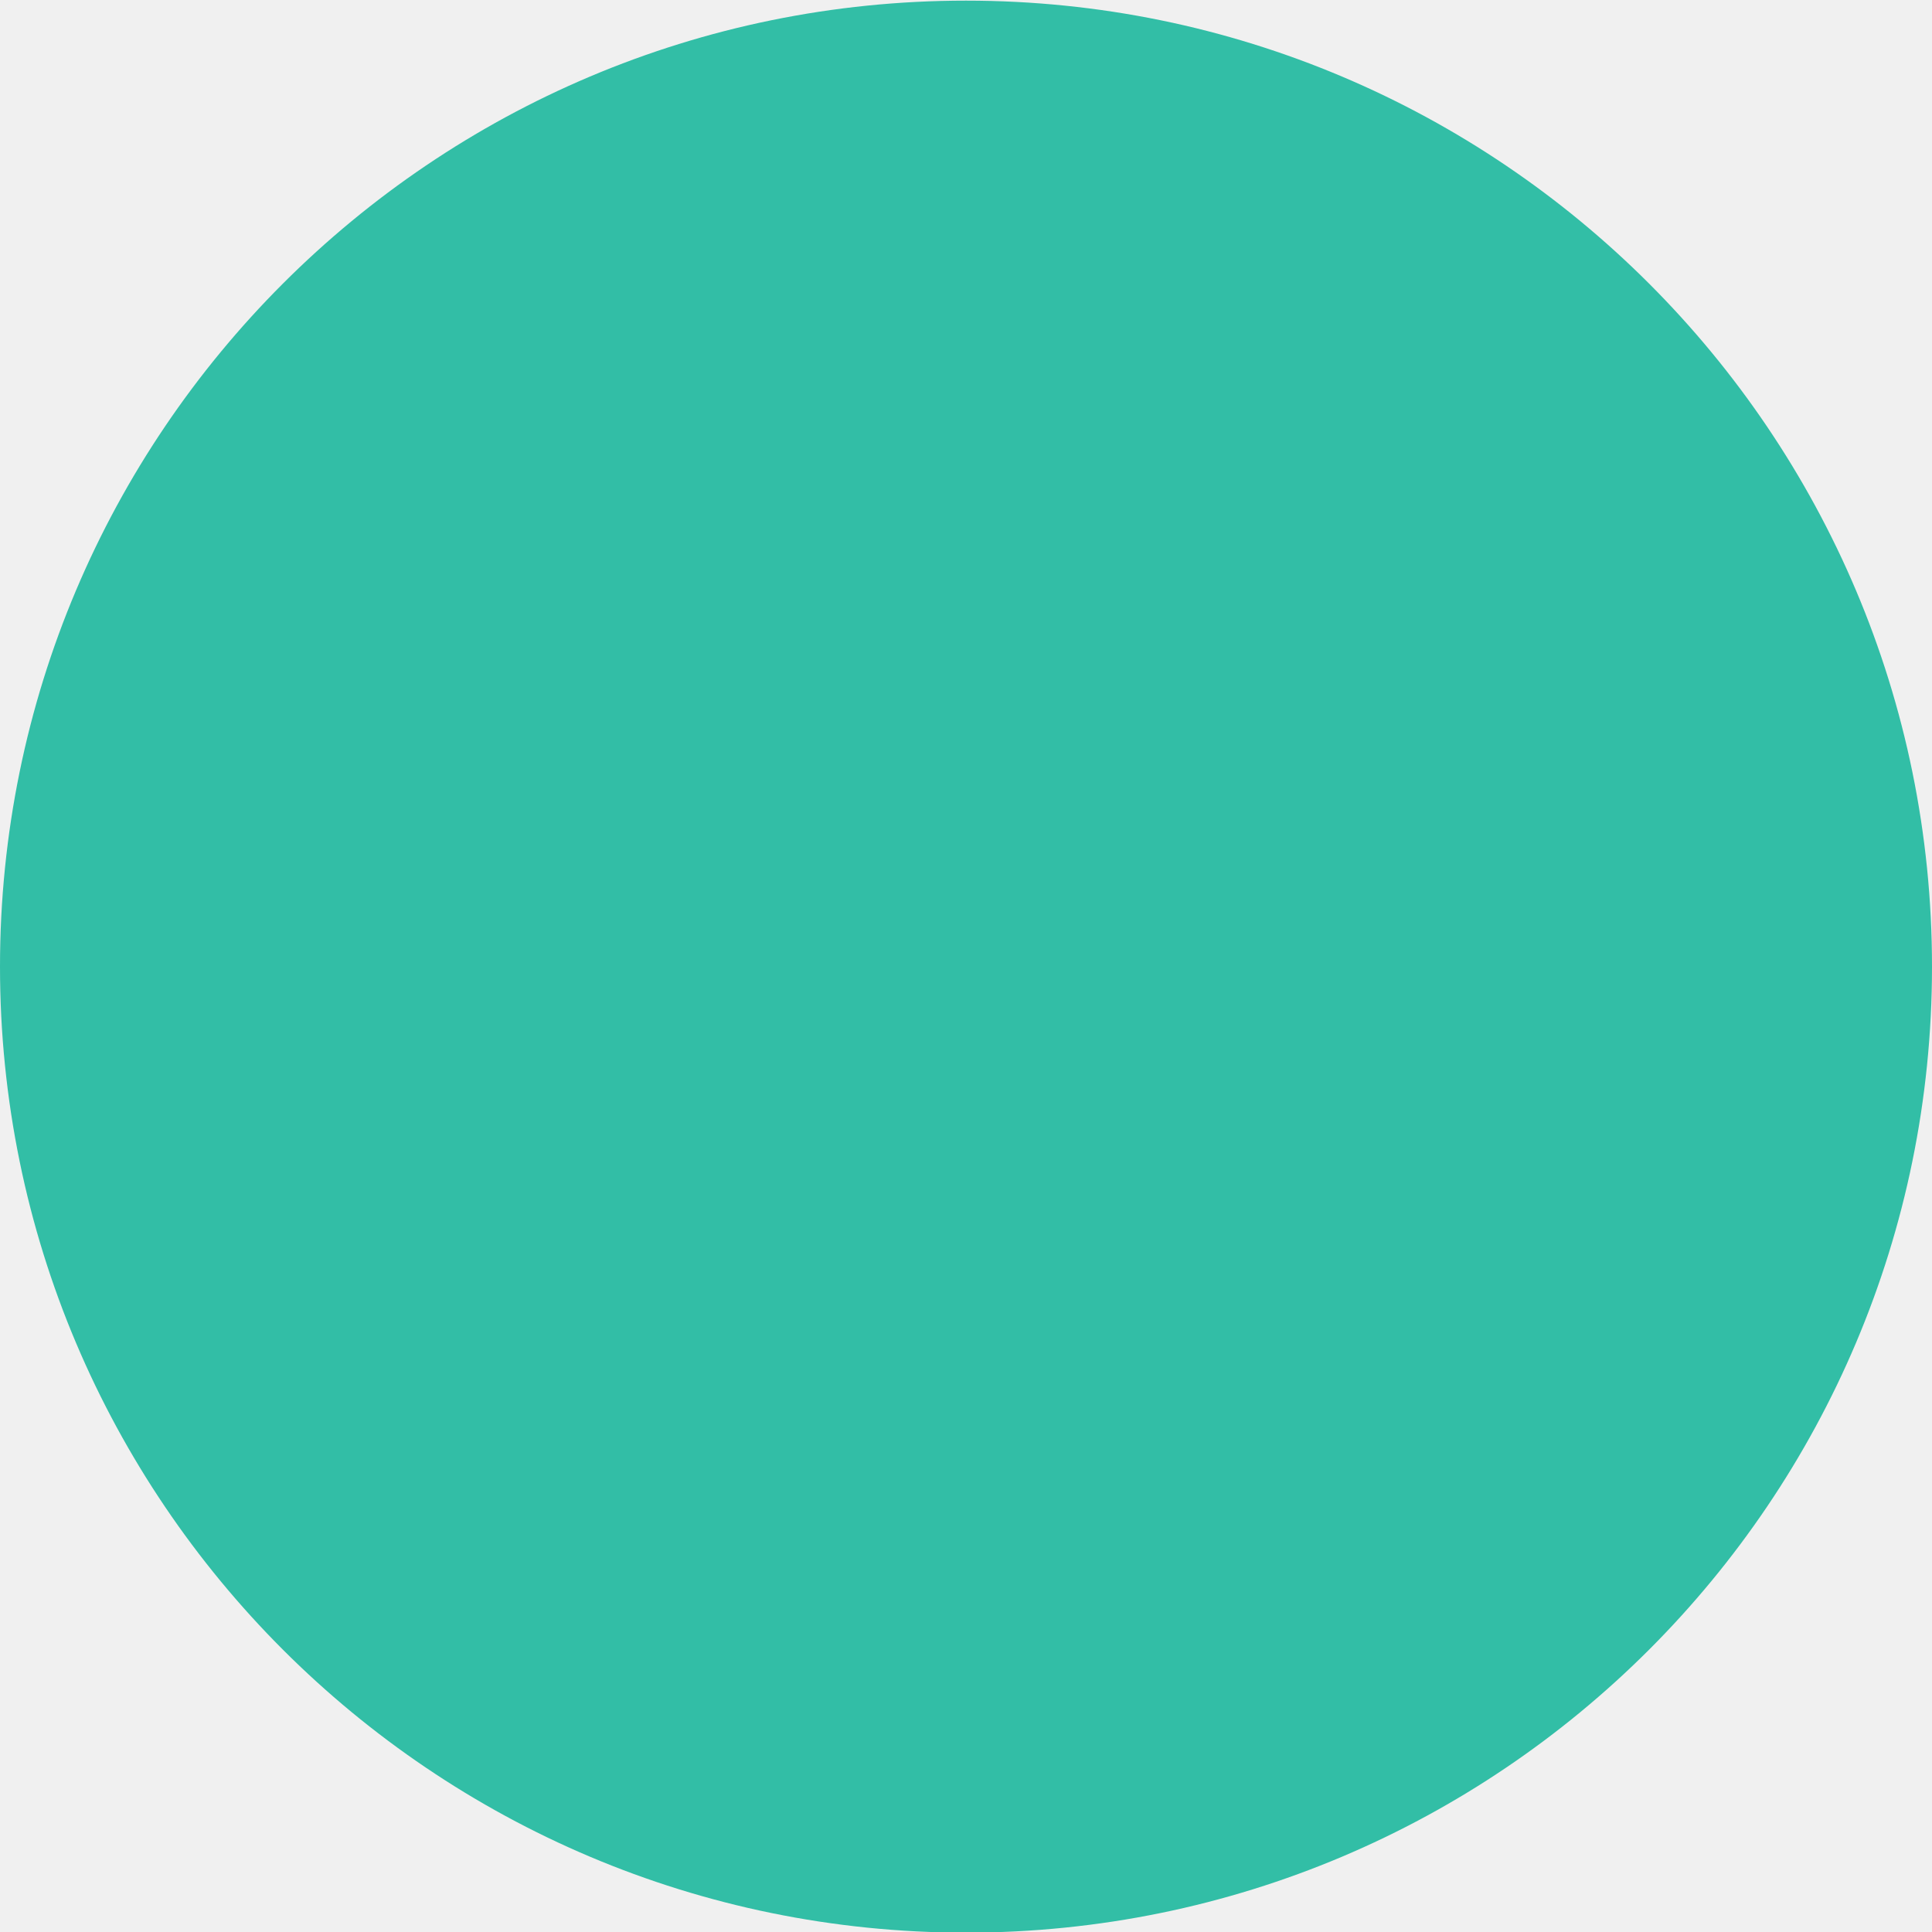
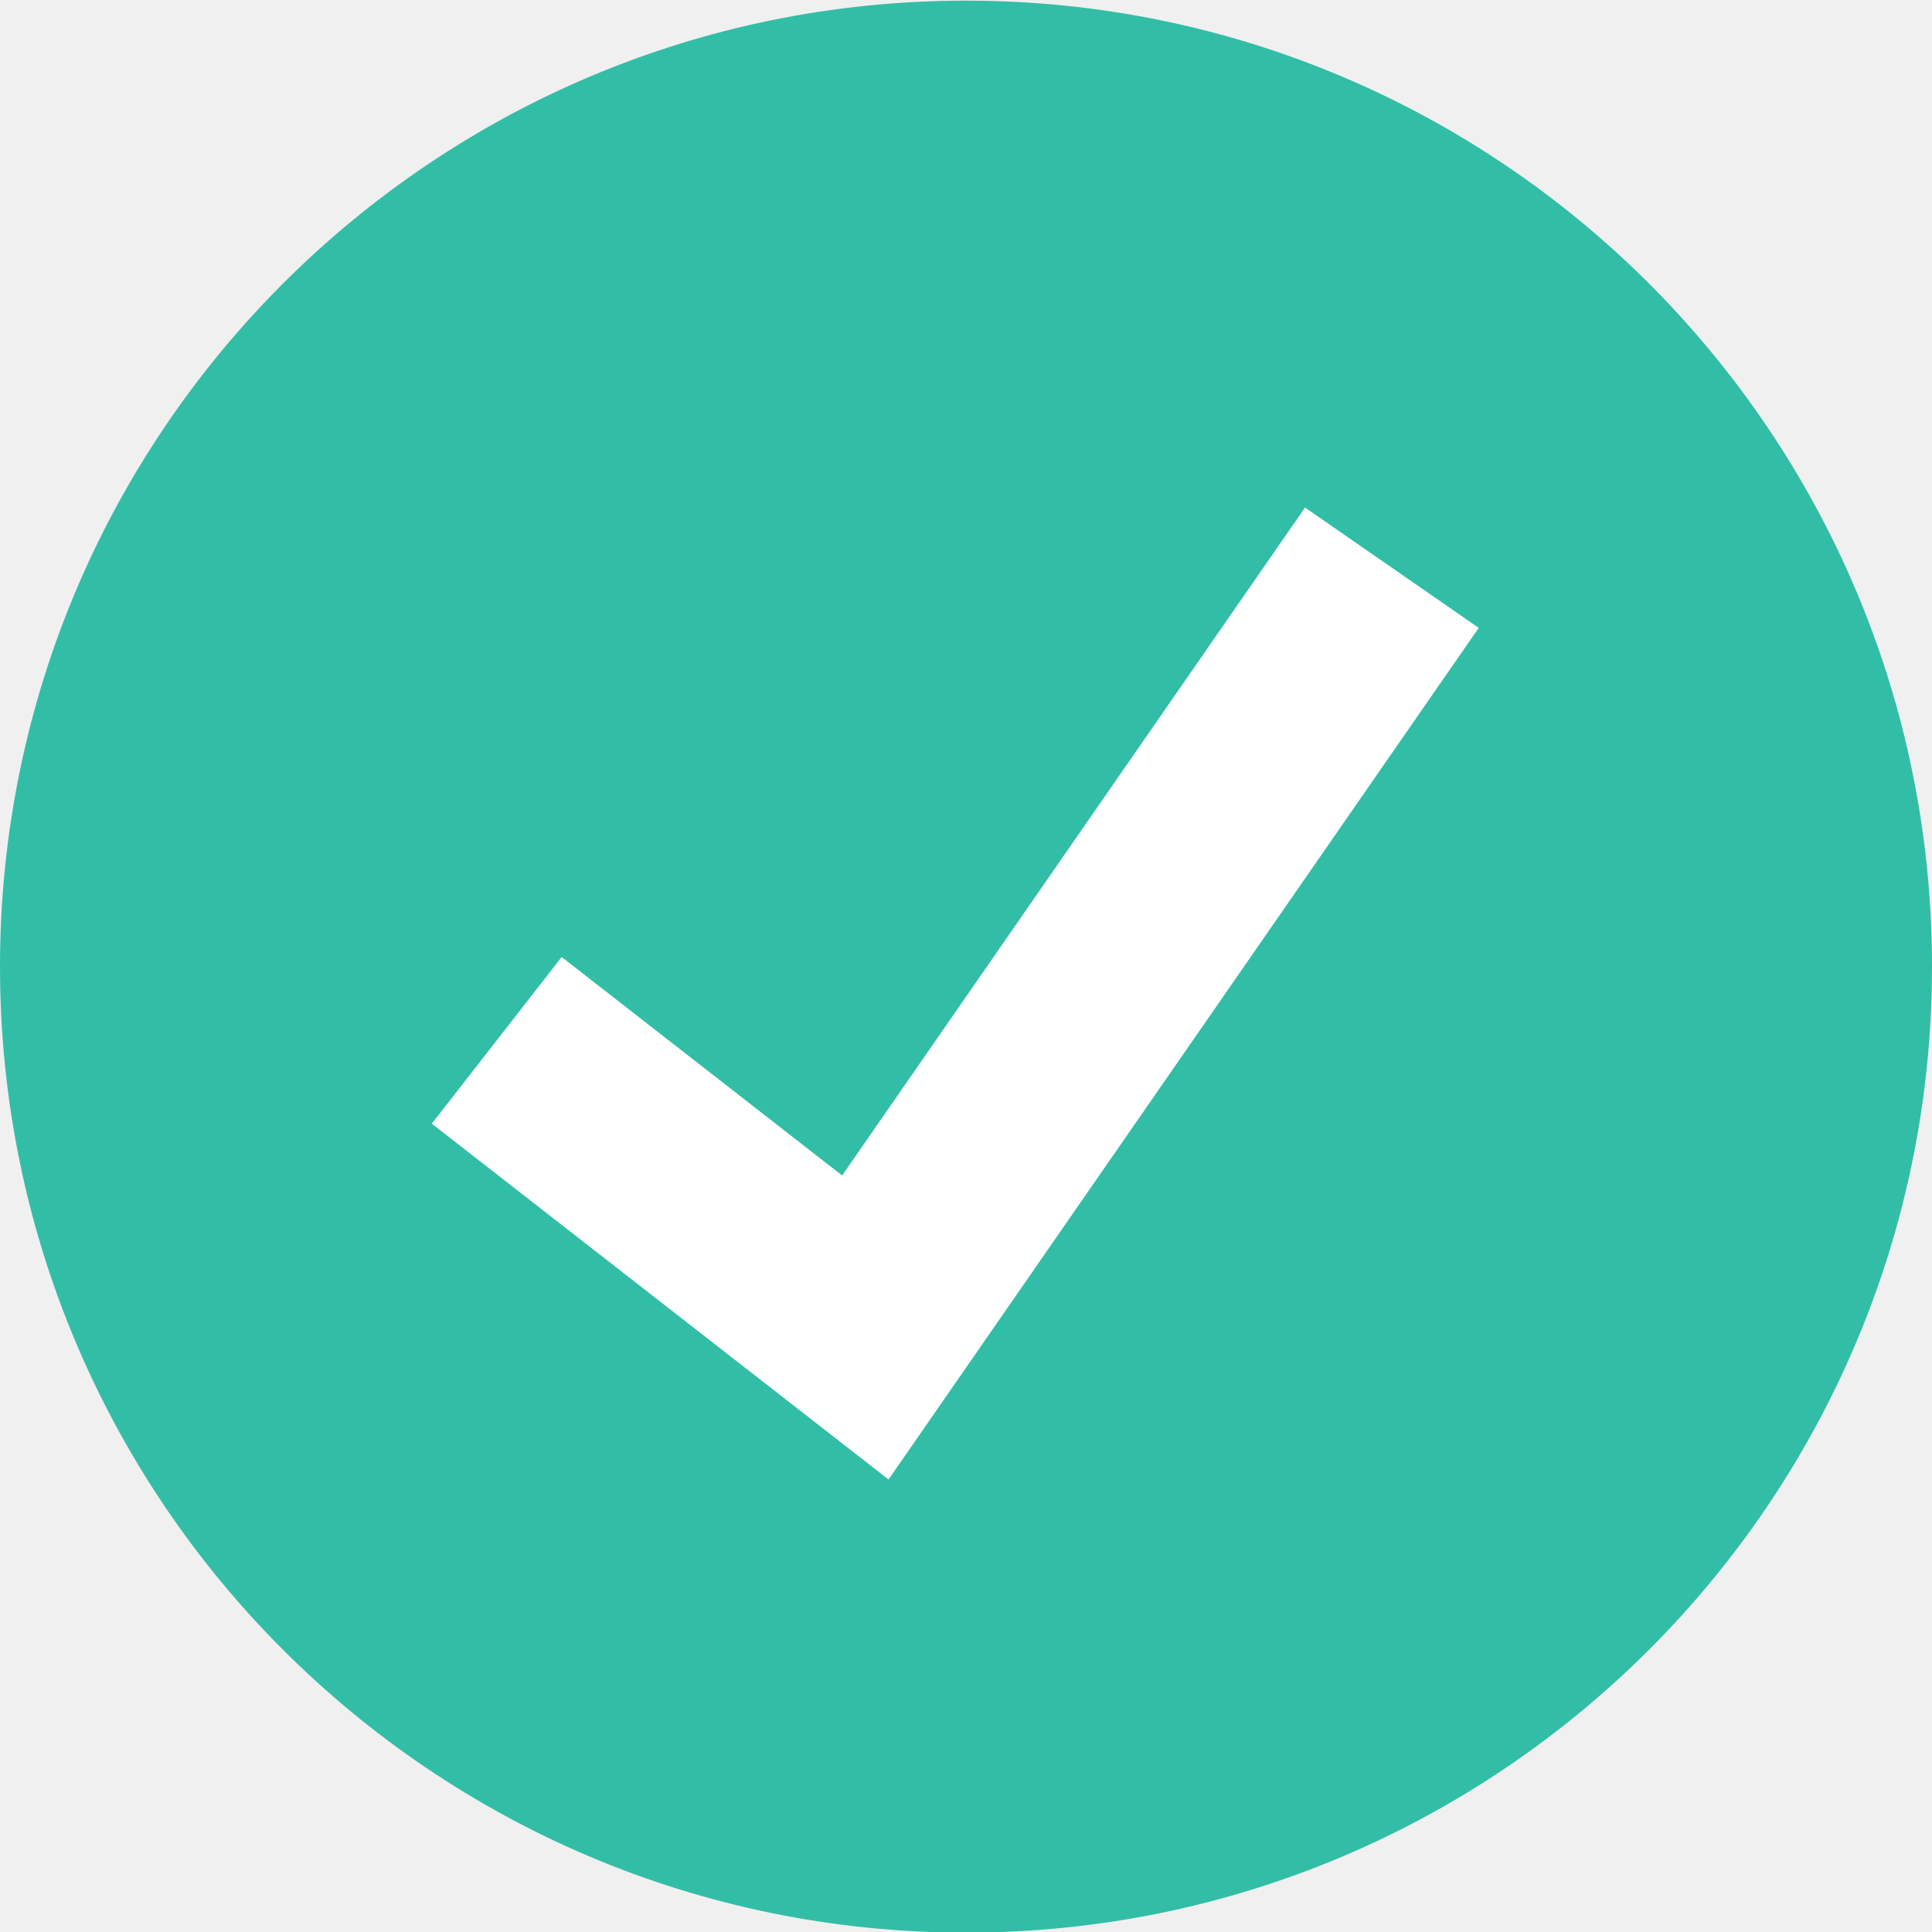
<svg xmlns="http://www.w3.org/2000/svg" width="200" height="200" viewBox="0 0 200 200" fill="none">
-   <path d="M100 200.066C155.228 200.066 200 155.294 200 100.066C200 44.837 155.228 0.066 100 0.066C44.772 0.066 0 44.837 0 100.066C0 155.294 44.772 200.066 100 200.066Z" fill="#32BEA6" />
+   <g clip-path="url(#clip0_55_1145)">
+     <path d="M100 200.066C155.228 200.066 200 155.294 200 100.066C200 44.837 155.228 0.066 100 0.066C44.772 0.066 0 44.837 0 100.066C0 155.294 44.772 200.066 100 200.066Z" fill="#32BEA6" />
+     <path d="M91.981 153.156L44.699 116.322L58.143 99.069L87.177 121.687L135.096 52.541L153.077 64.997L91.981 153.156Z" fill="white" />
+   </g>
+   <defs>
+     <clipPath id="clip0_55_1145">
+       <rect width="200" height="200" fill="white" />
+     </clipPath>
+   </defs>
</svg>
